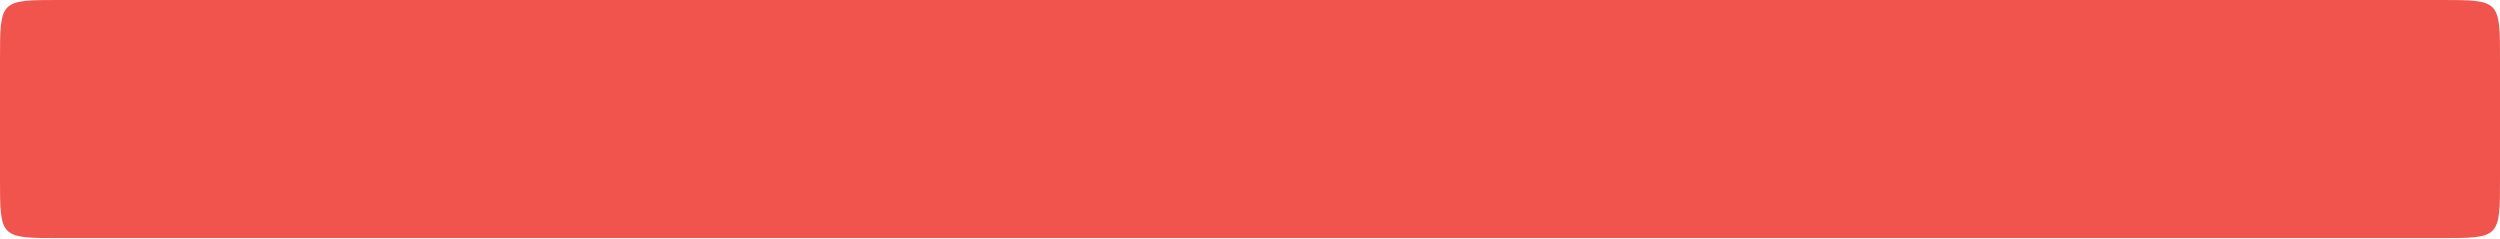
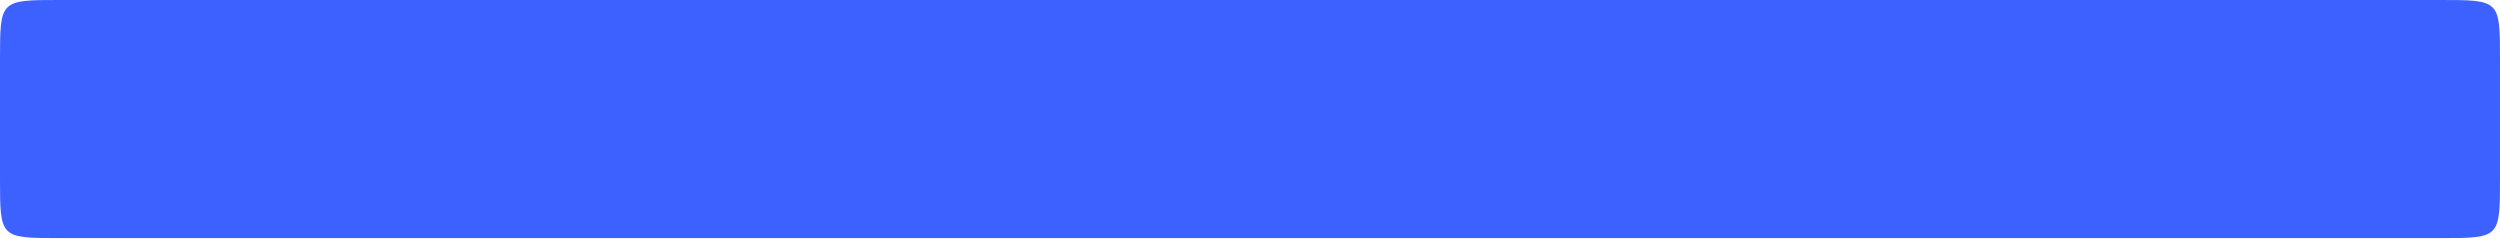
- <svg xmlns="http://www.w3.org/2000/svg" width="42" height="4">
-   <g transform="translate(0,-1048.362)">
-     <path d="m 1,1048.362 40,0 c 1,0 1,0 1,1 l 0,2 c 0,1 0,1 -1,1 l -40,0 c -1,0 -1,0 -1,-1 l 0,-2 c 0,-1 0,-1 1,-1 z" fill="#f0544c" />
+ <svg xmlns="http://www.w3.org/2000/svg" width="42" height="4" id="svg2" version="1.1">
+   <defs id="defs10" />
+   <g transform="translate(0,-1048.362)" id="g4">
+     <path d="m 1,1048.362 40,0 c 1,0 1,0 1,1 l 0,2 c 0,1 0,1 -1,1 l -40,0 c -1,0 -1,0 -1,-1 l 0,-2 c 0,-1 0,-1 1,-1 z" fill="#3d61ff" id="path6" />
  </g>
</svg>
